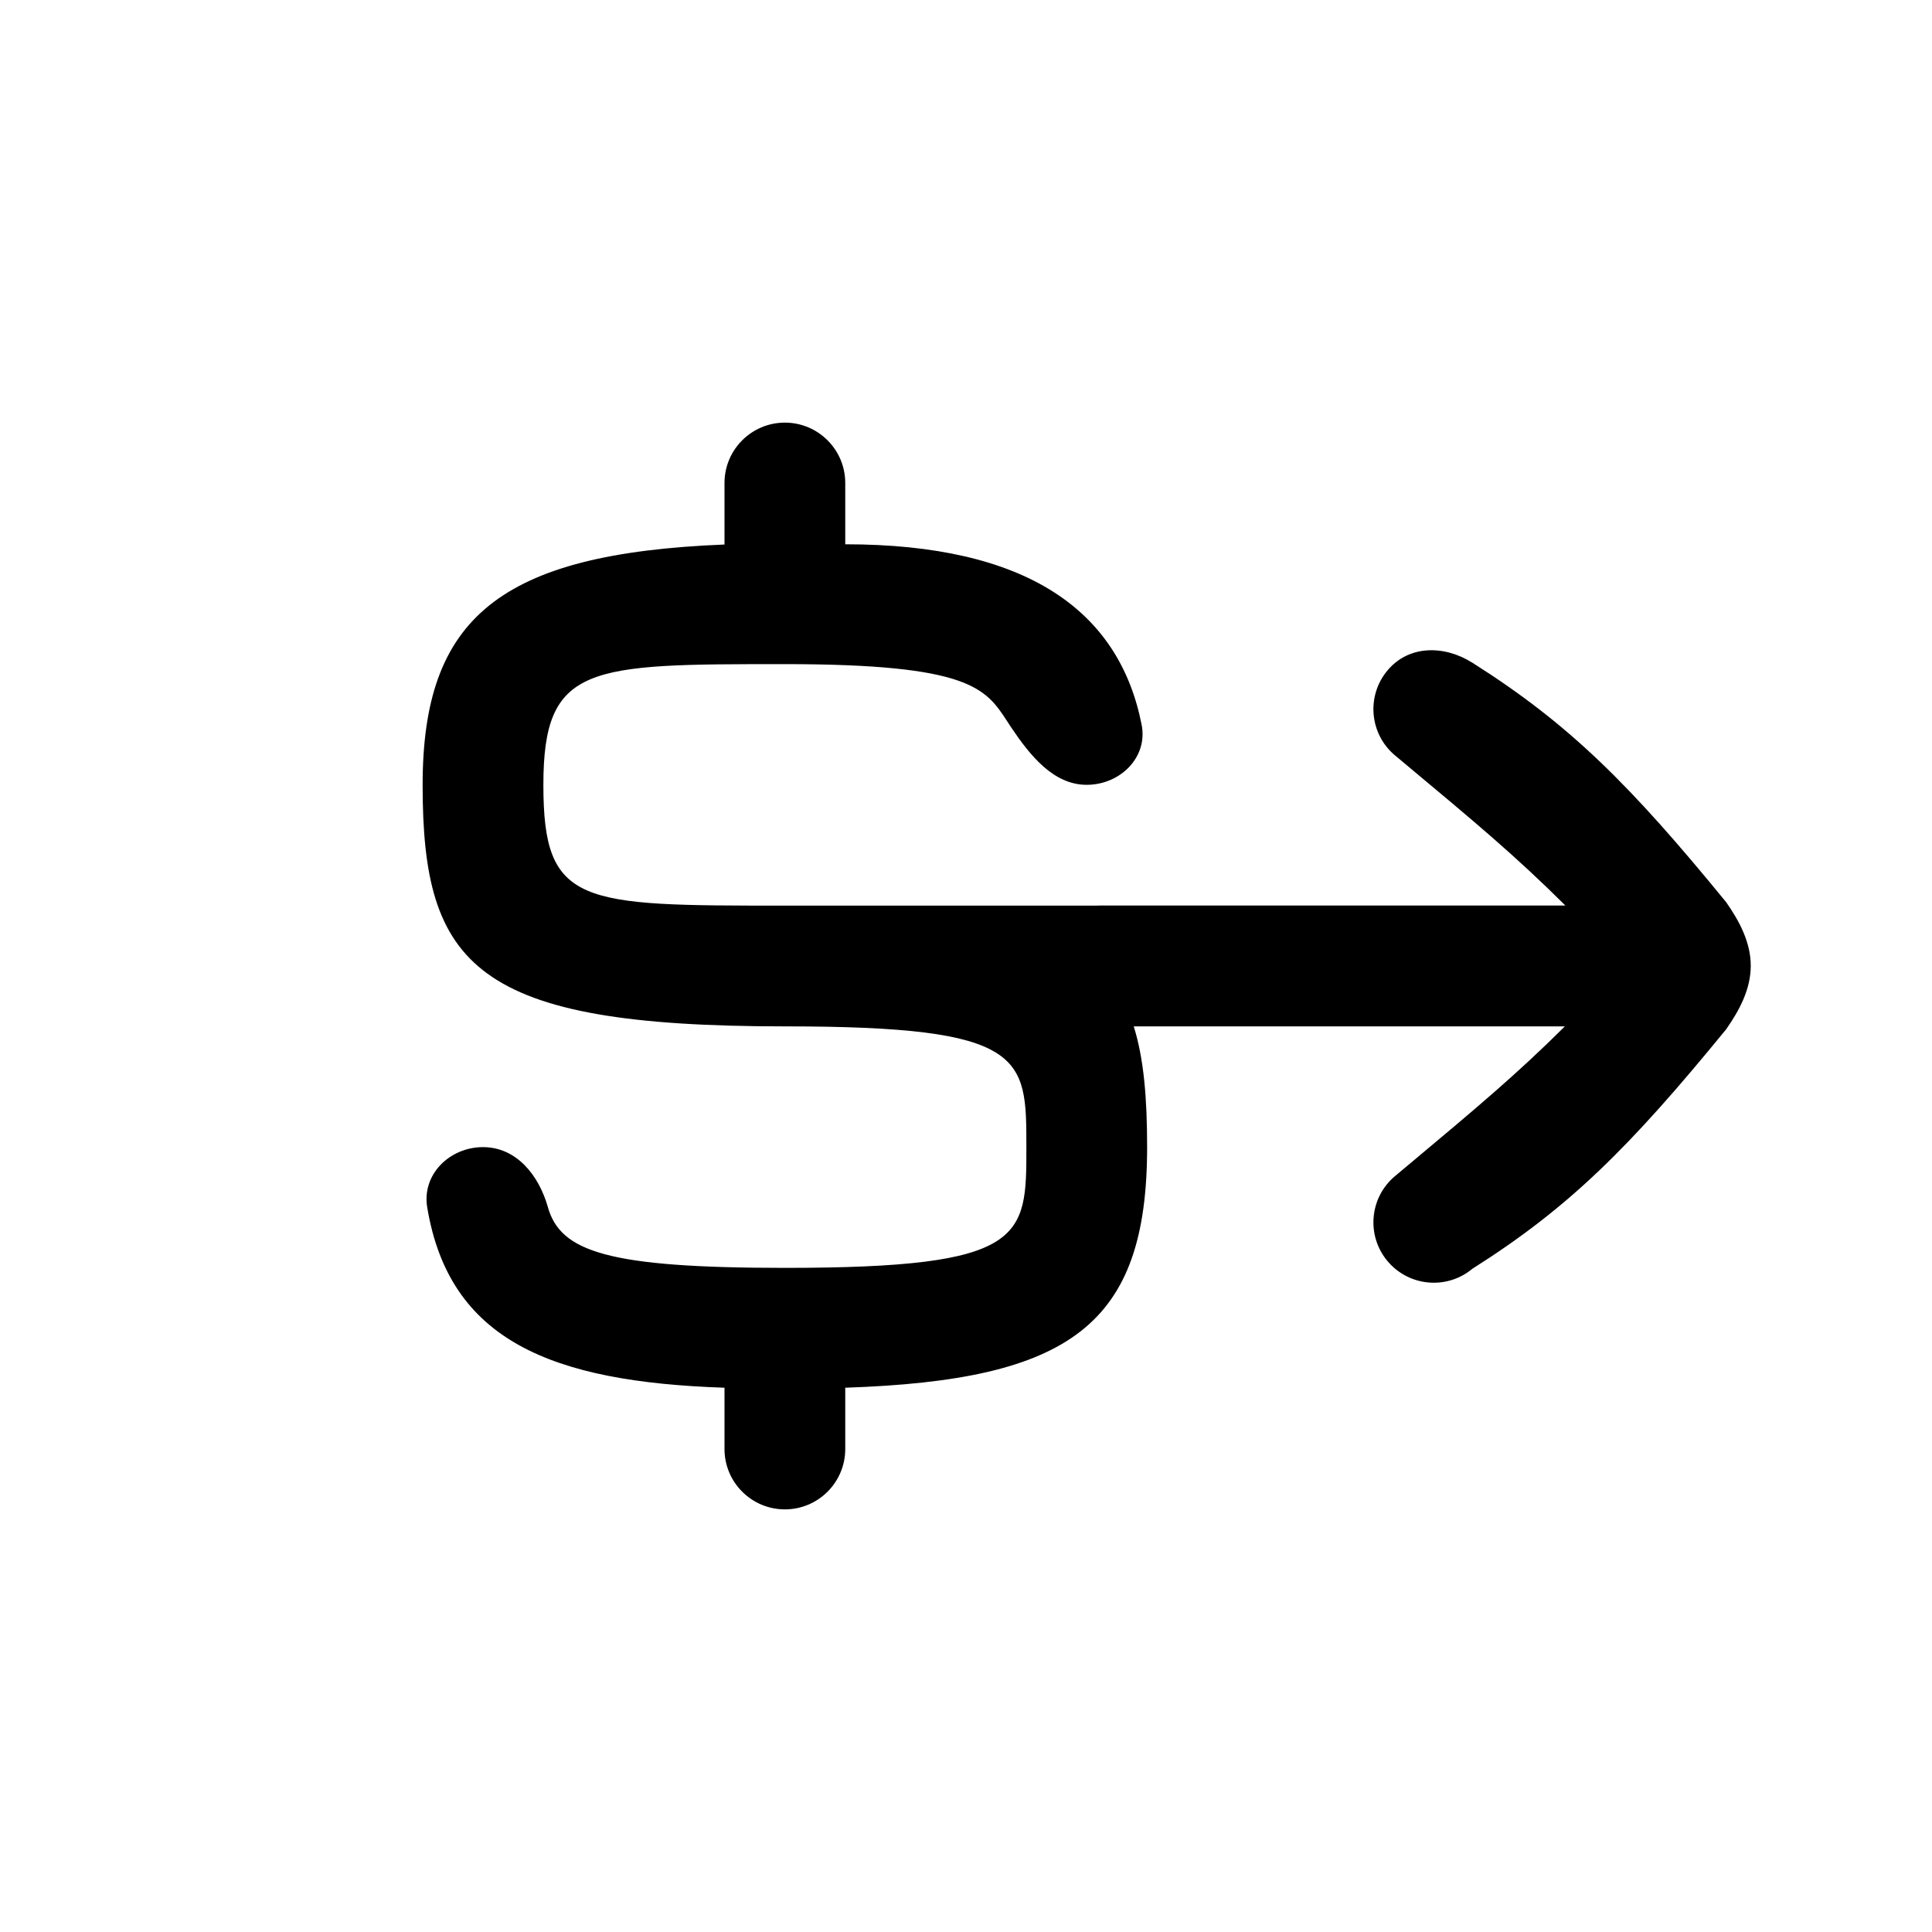
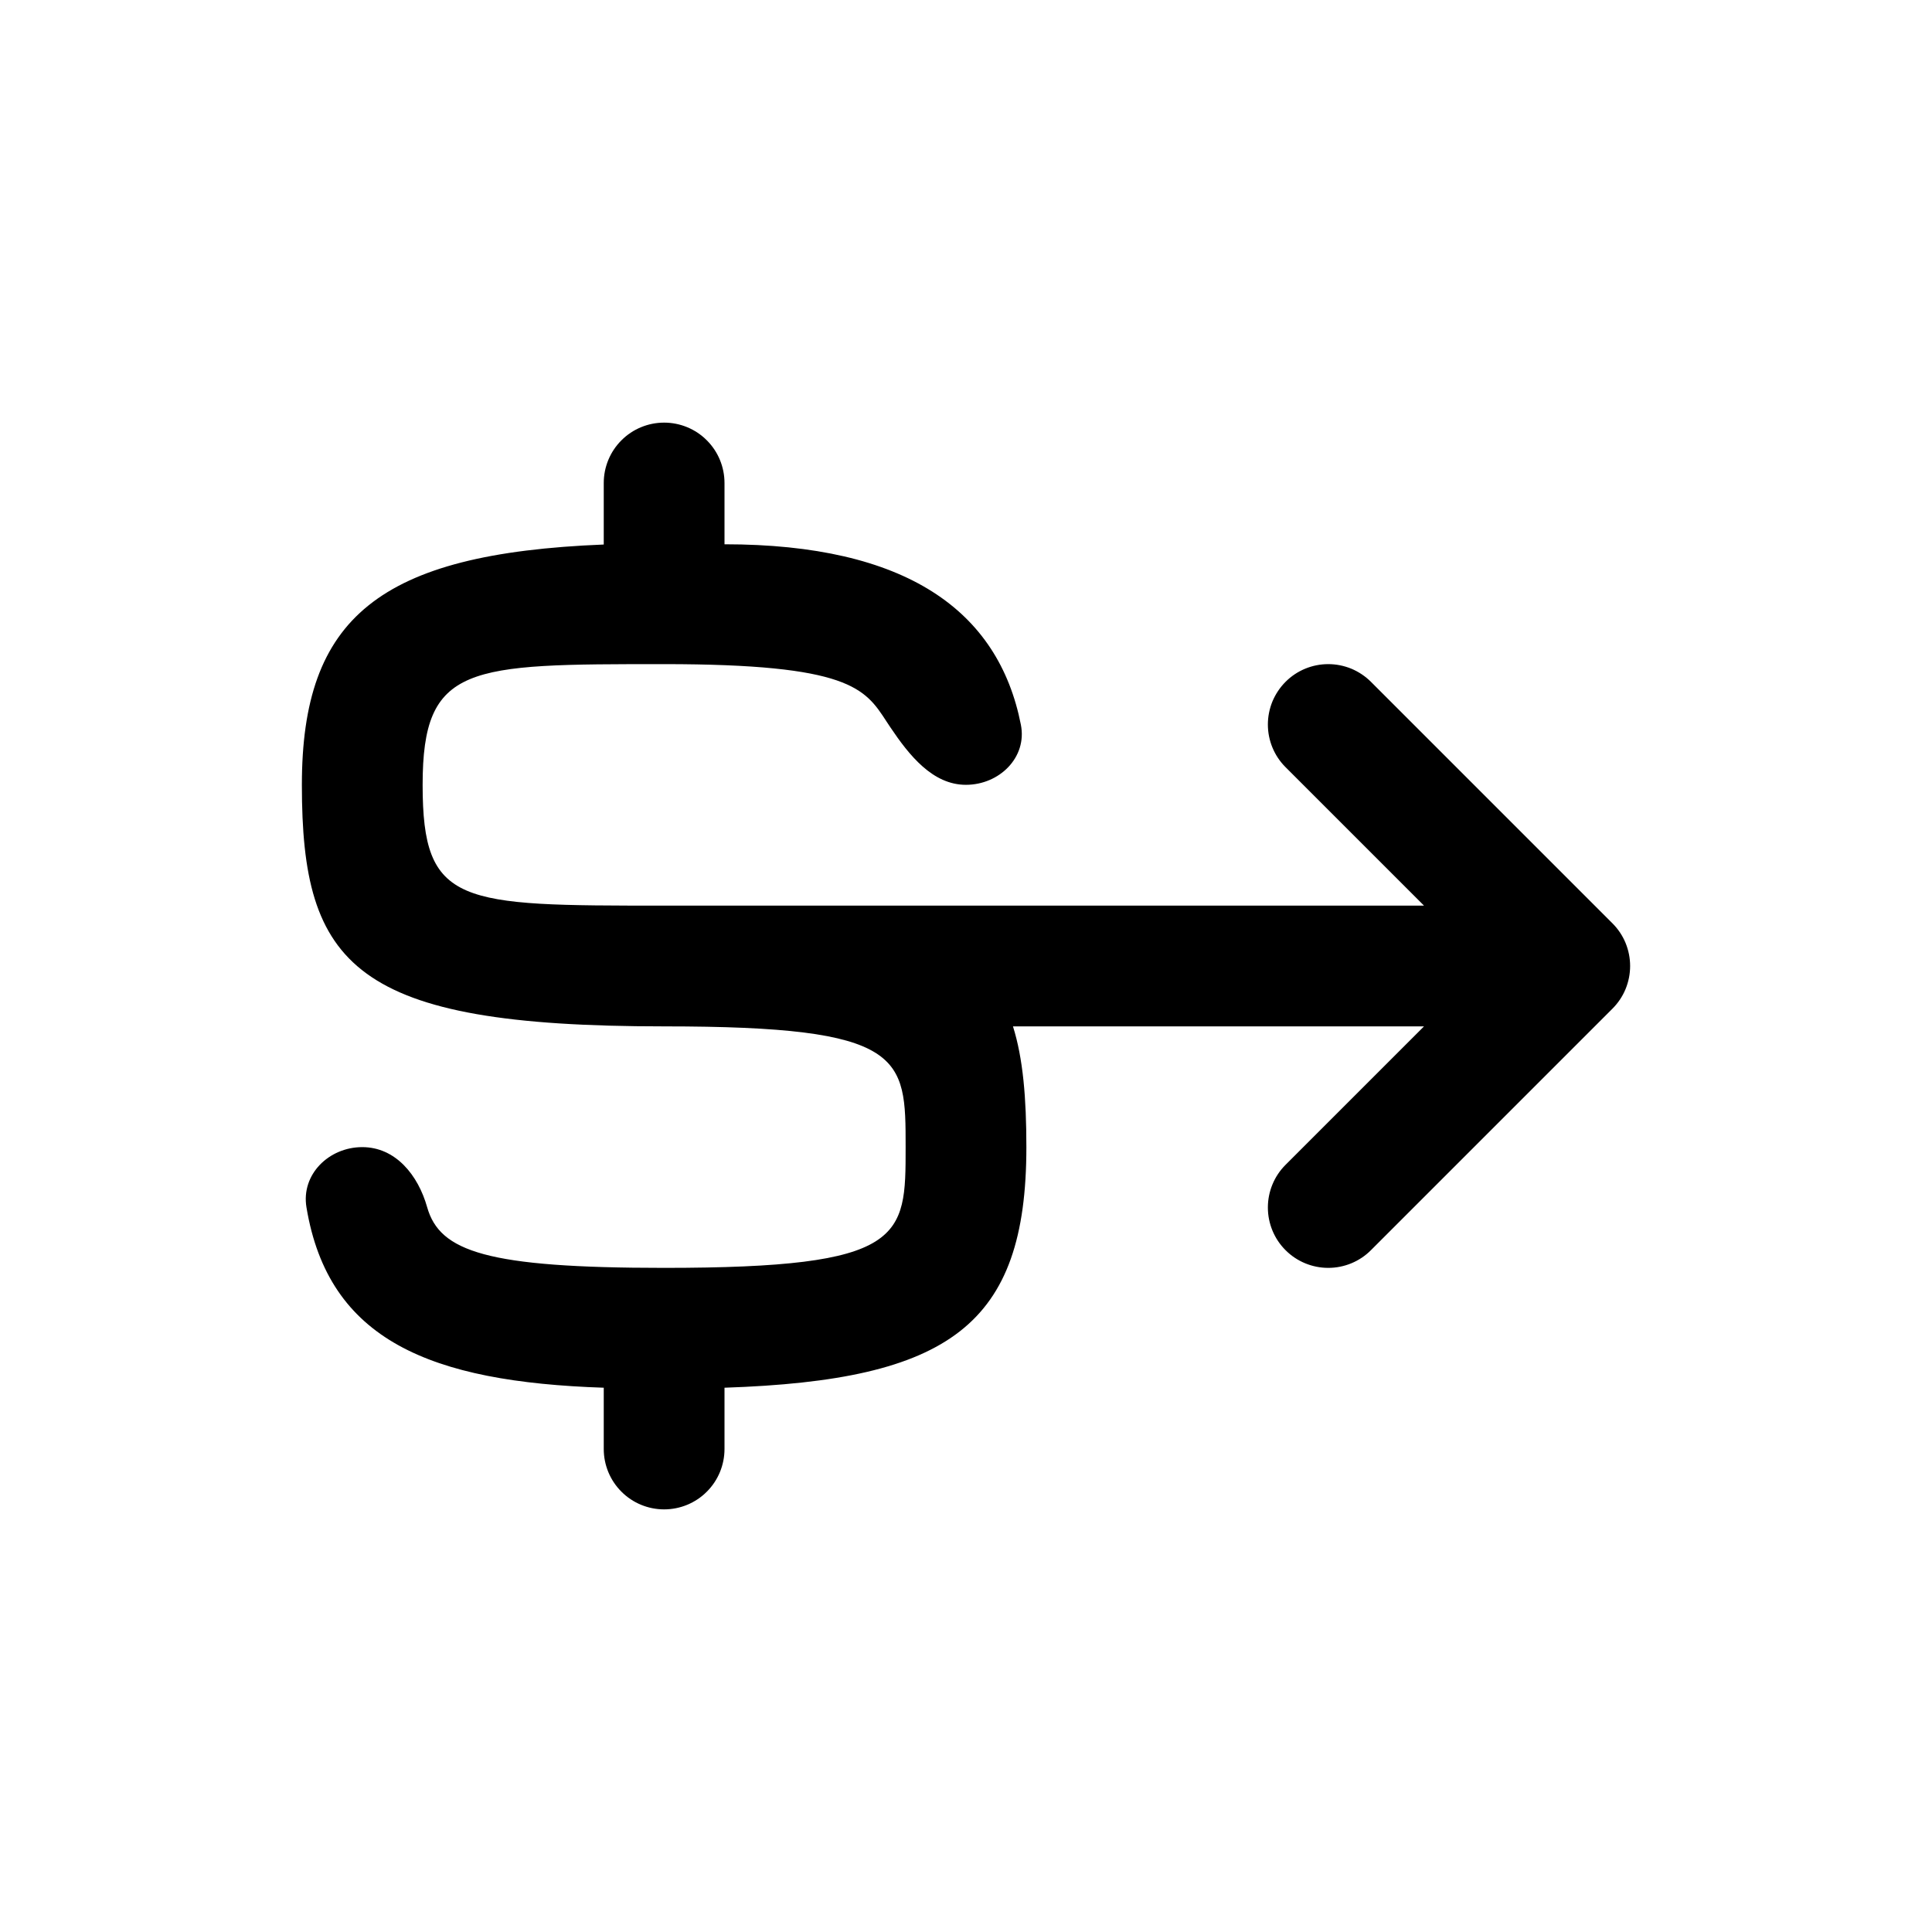
<svg xmlns="http://www.w3.org/2000/svg" width="32" height="32" viewBox="0 0 32 32">
-   <path d="M12 8C12 7.448 12.448 7 13 7C13.552 7 14 7.448 14 8V9.015C17.006 9.015 18.537 10.111 18.909 12.004C19.016 12.546 18.551 12.999 17.999 12.999C17.447 13 17.057 12.507 16.749 12.049C16.726 12.015 16.704 11.981 16.683 11.948C16.326 11.401 16.064 11 13 11C9.75 11 9 11 9 13C9 15 9.606 15 13 15H18.168C18.189 14.999 18.209 14.998 18.23 14.998H25.925L25.925 14.996C25.107 14.181 24.418 13.607 23.27 12.649L23.108 12.514C22.684 12.161 22.626 11.53 22.98 11.106C23.334 10.681 23.922 10.683 24.389 10.978C25.998 11.996 26.998 12.996 28.59 14.942C28.808 15.254 28.998 15.606 28.998 15.996C28.998 16.386 28.808 16.738 28.59 17.049C26.998 18.996 25.998 19.996 24.39 21.013L24.388 21.014C23.964 21.368 23.334 21.31 22.98 20.886C22.626 20.462 22.684 19.831 23.108 19.478L23.353 19.273C24.432 18.37 25.117 17.798 25.919 17H18.778C18.945 17.529 19 18.187 19 19C19 21.95 17.725 22.86 14 22.985V24C14 24.552 13.552 25 13 25C12.448 25 12 24.552 12 24V22.985C9.128 22.889 7.441 22.2 7.076 19.997C6.985 19.452 7.448 19 8 19C8.552 19 8.925 19.463 9.075 19.995C9.283 20.731 10.065 21 13 21C17 21 17 20.5 17 19.002V18.998C17 17.5 17 17 13 17C7.857 17 7 16 7 13C7 10.234 8.275 9.168 12 9.019V8Z" />
+   <path fill-rule="evenodd" clip-rule="evenodd" d="M11 7C10.735 7 10.48 7.105 10.293 7.293C10.105 7.48 10 7.735 10 8V9.019C6.275 9.168 5 10.234 5 13C5 16 5.857 17 11 17C15 17 15 17.5 15 18.998V19.002C15 20.5 15 21 11 21C8.065 21 7.283 20.731 7.075 19.995C6.925 19.463 6.552 19 6 19C5.448 19 4.985 19.452 5.076 19.997C5.441 22.2 7.128 22.889 10 22.985V24C10 24.265 10.105 24.52 10.293 24.707C10.48 24.895 10.735 25 11 25C11.265 25 11.52 24.895 11.707 24.707C11.895 24.52 12 24.265 12 24V22.985C15.725 22.86 17 21.95 17 19C17 18.187 16.945 17.53 16.778 17H23.586L21.293 19.293C21.105 19.48 21 19.735 21 20C21 20.265 21.105 20.52 21.293 20.707C21.48 20.895 21.735 21 22 21C22.265 21 22.52 20.895 22.707 20.707L26.707 16.707C26.8 16.614 26.874 16.504 26.924 16.383C26.974 16.261 27 16.131 27 16C27 15.869 26.974 15.739 26.924 15.617C26.874 15.496 26.8 15.386 26.707 15.293L22.707 11.293C22.614 11.2 22.504 11.127 22.383 11.076C22.261 11.026 22.131 11 22 11C21.735 11 21.48 11.105 21.293 11.293C21.2 11.386 21.127 11.496 21.076 11.617C21.026 11.739 21 11.869 21 12C21 12.265 21.105 12.52 21.293 12.707L23.586 15H11C7.606 15 7 15 7 13C7 11 7.75 11 11 11C14.064 11 14.326 11.4 14.682 11.948L14.749 12.049C15.057 12.507 15.447 13 15.999 12.999C16.551 12.999 17.016 12.546 16.909 12.004C16.537 10.111 15.006 9.015 12 9.015V8C12 7.735 11.895 7.48 11.707 7.293C11.52 7.105 11.265 7 11 7Z" />
</svg>
